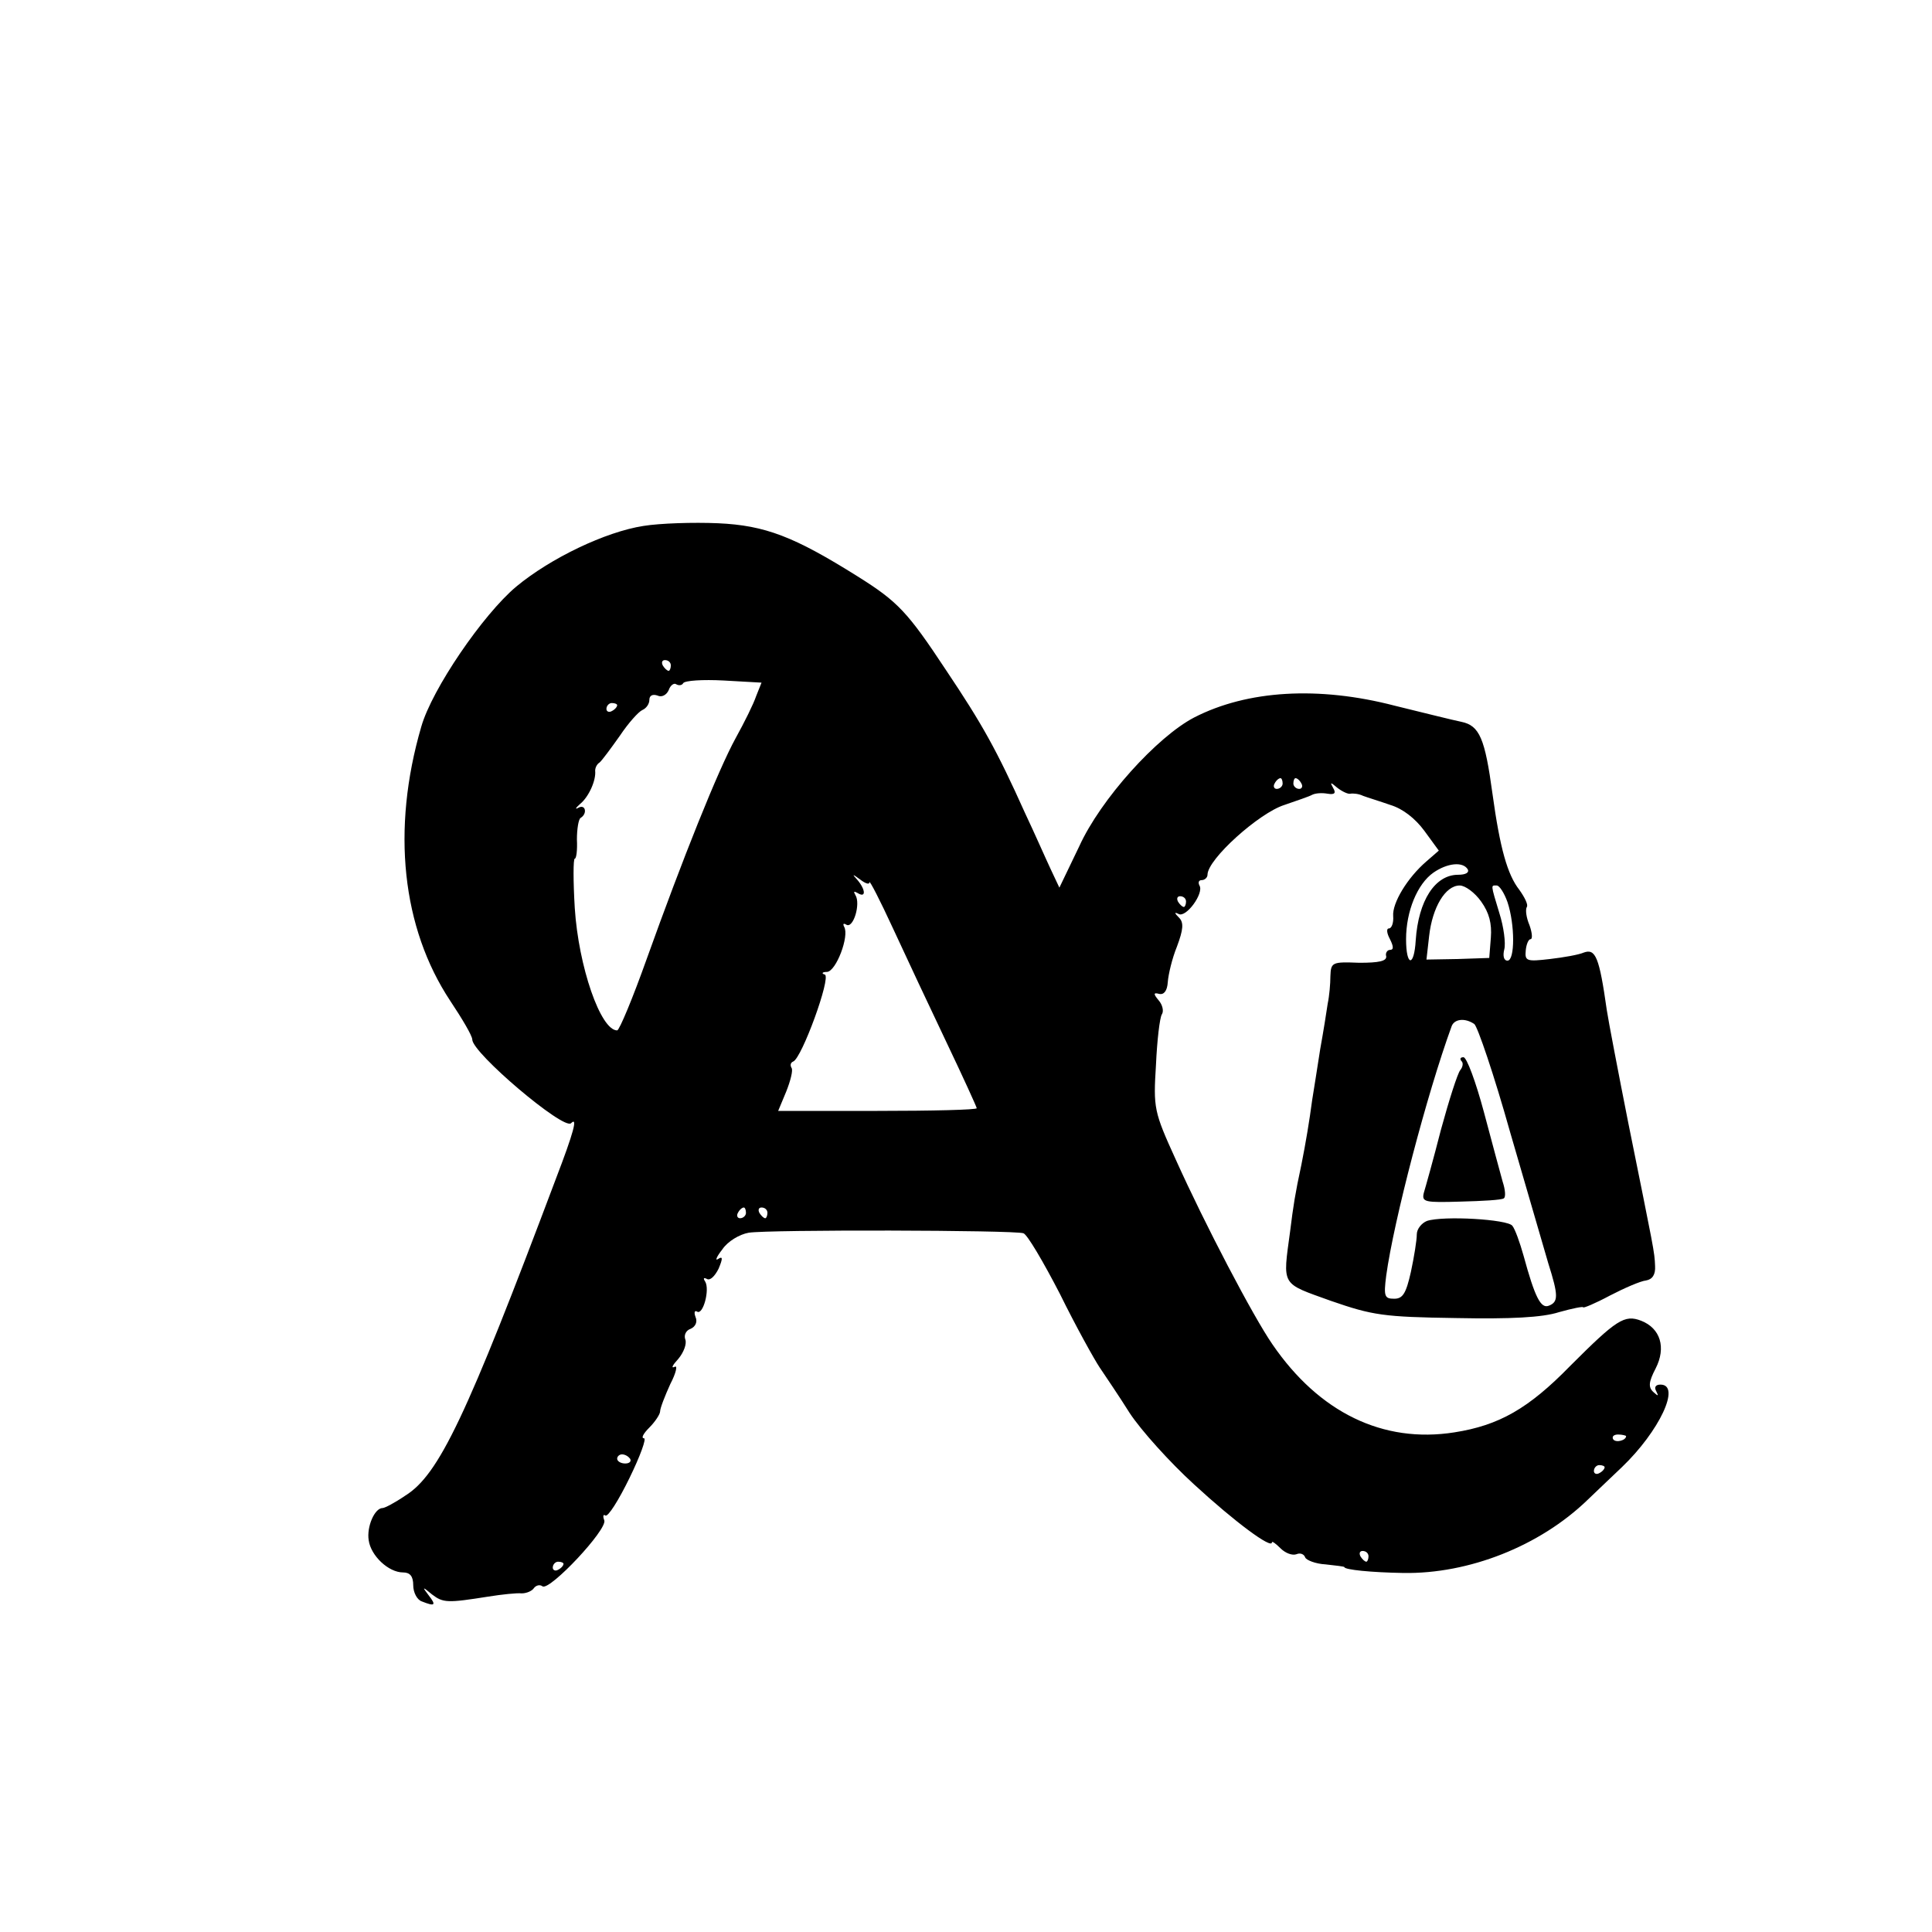
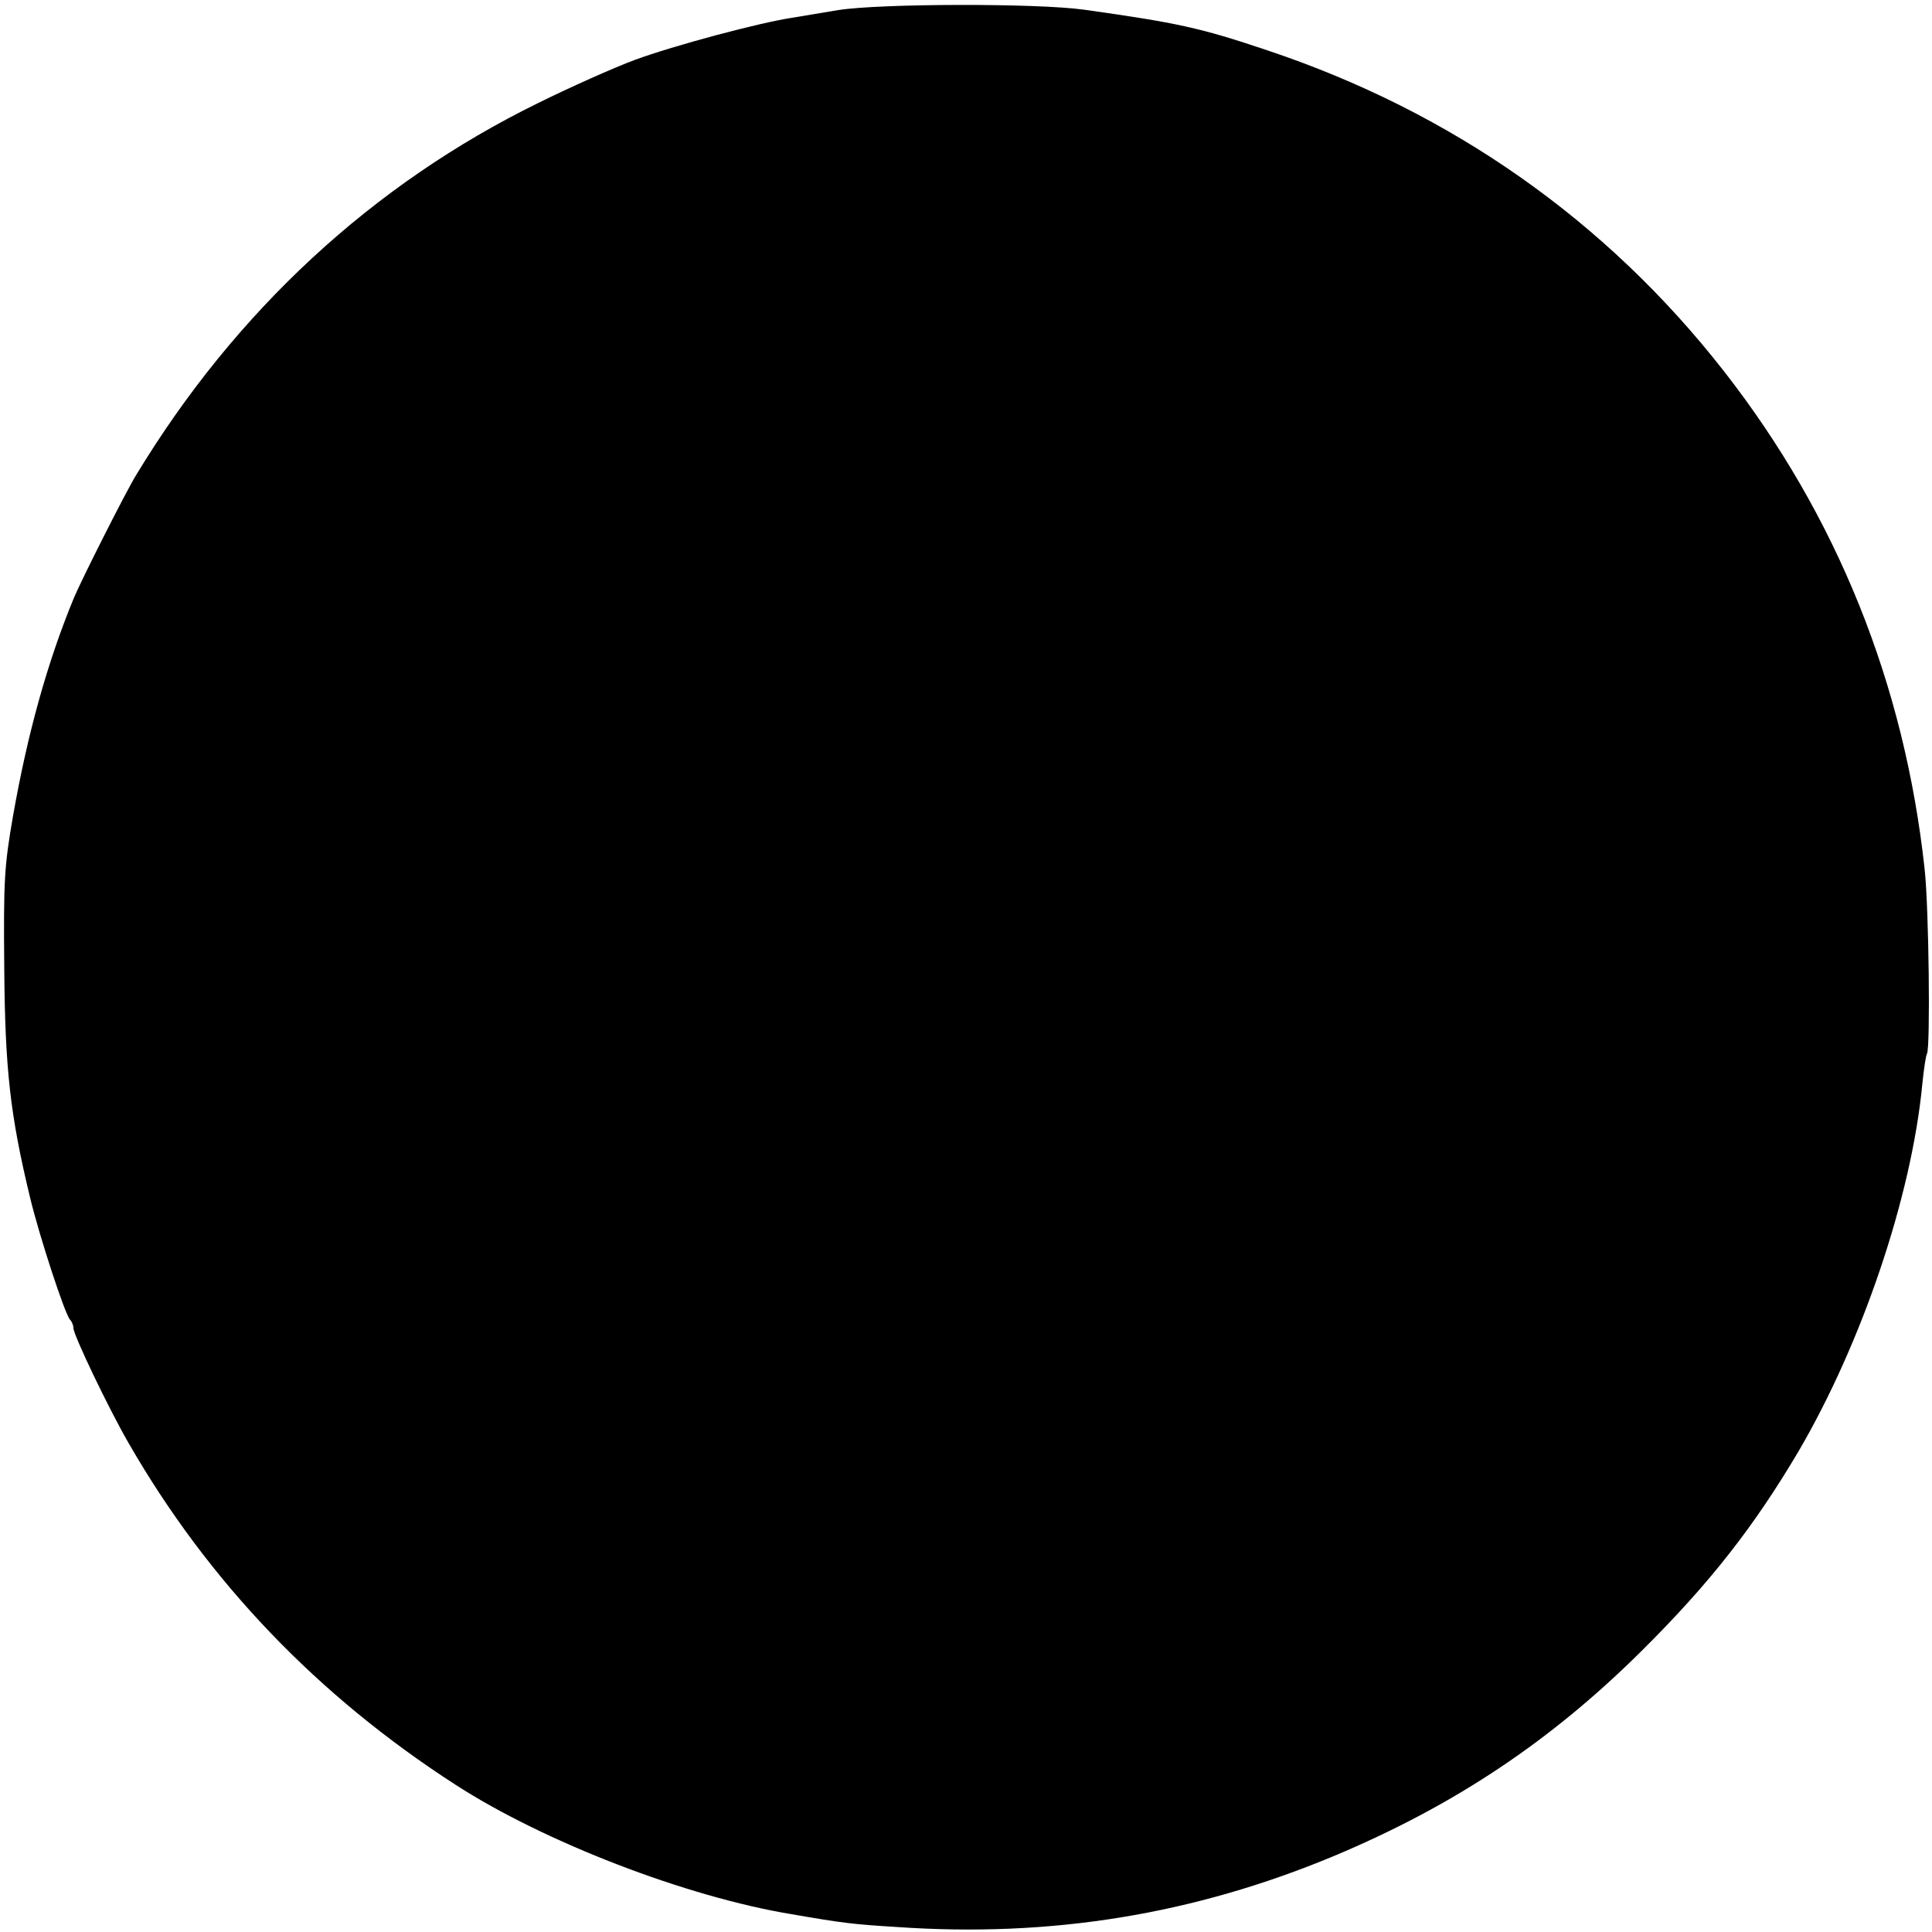
- <svg xmlns="http://www.w3.org/2000/svg" version="1.0" width="360pt" height="360pt" viewBox="0 0 360 360" preserveAspectRatio="xMidYMid meet">
-   <g transform="translate(0,360) scale(0.1,-0.1)" fill="#000000" stroke="none">
-     <path d="M1199 2620 c-71 -11 -173 -60 -237 -113 -62 -52 -157 -191 -177 -261 -56 -192 -36 -375 54 -511 22 -33 41 -65 41 -72 0 -25 170 -169 184 -156 13 13 5 -17 -28 -103 -167 -444 -218 -552 -281 -591 -19 -13 -38 -23 -42 -23 -15 0 -30 -35 -26 -60 4 -29 37 -60 64 -60 13 0 19 -7 19 -24 0 -13 7 -27 16 -30 25 -10 27 -7 13 11 -13 17 -12 17 6 2 21 -16 29 -16 105 -4 25 4 53 7 62 6 10 0 20 5 23 10 4 5 11 7 16 3 14 -8 121 106 115 123 -3 8 -2 12 2 9 5 -3 25 29 45 70 20 41 32 74 27 74 -6 0 -1 9 10 20 11 11 20 25 20 30 0 6 9 29 19 51 11 21 14 36 8 32 -7 -3 -4 3 7 15 10 12 16 28 13 36 -3 8 1 17 10 20 9 4 13 13 9 22 -3 8 -2 13 3 10 11 -7 24 41 15 56 -4 6 -3 8 3 5 6 -4 15 5 22 19 8 19 8 24 -1 18 -6 -4 -3 4 8 18 10 15 32 28 49 31 37 6 495 5 512 -1 7 -2 37 -53 68 -113 30 -61 64 -122 74 -137 10 -15 36 -53 56 -85 21 -32 75 -92 120 -133 76 -70 145 -121 145 -108 0 3 7 -2 16 -11 9 -9 22 -14 30 -11 7 3 14 0 16 -6 2 -5 19 -12 38 -13 19 -2 35 -4 35 -5 0 -5 50 -10 110 -11 122 -2 254 50 343 136 19 18 48 46 64 61 70 67 111 154 72 154 -9 0 -12 -5 -8 -12 5 -10 4 -10 -5 -2 -10 9 -9 19 4 44 20 39 9 75 -27 89 -31 12 -46 2 -132 -84 -78 -80 -133 -111 -216 -124 -133 -21 -252 37 -339 164 -36 52 -126 224 -180 344 -41 90 -42 96 -37 177 2 45 7 88 11 94 4 6 1 18 -6 26 -10 12 -10 15 1 12 9 -2 15 6 16 22 1 14 8 44 17 66 12 32 13 45 4 54 -9 9 -9 11 -1 7 14 -8 48 39 39 53 -3 6 -1 10 4 10 6 0 11 5 11 10 0 29 96 115 143 130 23 8 47 16 52 19 6 3 18 4 29 2 13 -2 16 1 10 11 -6 11 -5 11 8 0 9 -7 20 -12 24 -11 5 1 16 0 24 -4 8 -3 31 -10 51 -17 23 -7 46 -25 63 -48 l27 -37 -23 -20 c-36 -31 -64 -78 -62 -102 1 -13 -3 -23 -8 -23 -5 0 -4 -9 2 -20 7 -14 7 -20 0 -20 -5 0 -9 -6 -7 -12 1 -9 -14 -12 -50 -12 -51 2 -53 1 -54 -25 0 -14 -2 -37 -5 -51 -2 -14 -8 -52 -14 -85 -5 -33 -12 -76 -15 -95 -5 -38 -12 -80 -20 -120 -12 -56 -15 -76 -21 -124 -14 -104 -18 -96 76 -130 78 -27 98 -30 233 -32 102 -2 161 1 192 11 25 7 45 11 45 9 0 -2 22 7 50 22 27 14 57 27 67 28 12 2 18 11 17 27 -1 27 -2 29 -50 267 -19 96 -37 190 -40 210 -14 99 -21 115 -43 107 -9 -4 -37 -9 -63 -12 -43 -5 -47 -4 -45 16 1 11 5 21 9 21 4 0 3 12 -2 26 -6 14 -8 29 -5 34 3 4 -4 18 -14 32 -22 28 -36 77 -50 179 -14 103 -24 127 -58 134 -15 3 -71 17 -124 30 -142 37 -275 29 -374 -22 -69 -36 -174 -152 -214 -240 l-37 -77 -16 34 c-9 19 -30 67 -48 105 -53 118 -80 166 -147 266 -72 109 -90 128 -165 175 -118 74 -172 95 -260 99 -46 2 -108 0 -139 -5z m51 -260 c0 -5 -2 -10 -4 -10 -3 0 -8 5 -11 10 -3 6 -1 10 4 10 6 0 11 -4 11 -10z m159 -57 c-5 -15 -22 -49 -38 -78 -33 -60 -99 -225 -166 -412 -26 -73 -51 -133 -55 -133 -31 0 -72 119 -79 228 -3 50 -3 92 0 92 3 0 5 16 4 36 0 19 3 38 7 40 13 8 9 26 -4 19 -7 -4 -6 -1 3 7 16 13 30 44 28 62 0 5 3 12 8 15 4 3 21 26 38 50 16 24 35 45 42 48 7 3 13 11 13 19 0 8 6 11 15 8 8 -4 17 1 21 10 3 9 10 14 14 11 5 -3 11 -2 13 2 3 5 37 7 75 5 l71 -4 -10 -25z m-259 -17 c0 -3 -4 -8 -10 -11 -5 -3 -10 -1 -10 4 0 6 5 11 10 11 6 0 10 -2 10 -4z m1240 -146 c0 -5 -5 -10 -11 -10 -5 0 -7 5 -4 10 3 6 8 10 11 10 2 0 4 -4 4 -10z m35 0 c3 -5 1 -10 -4 -10 -6 0 -11 5 -11 10 0 6 2 10 4 10 3 0 8 -4 11 -10z m310 -160 c3 -6 -4 -10 -18 -10 -43 0 -74 -48 -79 -122 -3 -51 -18 -49 -18 2 0 52 21 103 51 124 26 18 55 21 64 6z m-1115 -24 c0 5 20 -34 44 -86 24 -52 69 -148 100 -213 31 -65 56 -120 56 -122 0 -3 -83 -5 -185 -5 l-185 0 15 36 c8 20 13 40 10 44 -3 5 -2 10 3 12 16 6 71 157 59 162 -7 2 -5 5 4 5 17 1 42 67 32 84 -3 6 -1 7 4 4 13 -8 27 39 17 55 -4 7 -3 8 4 4 16 -10 15 6 0 24 -11 12 -10 12 5 1 9 -7 17 -10 17 -5z m1140 -36 c15 -21 20 -41 18 -67 l-3 -38 -59 -2 -58 -1 5 44 c6 53 30 94 57 94 10 0 28 -13 40 -30z m49 -1 c14 -42 14 -109 0 -109 -7 0 -9 9 -6 21 3 11 -1 42 -9 67 -17 56 -16 52 -5 52 5 0 14 -14 20 -31z m-599 1 c0 -5 -2 -10 -4 -10 -3 0 -8 5 -11 10 -3 6 -1 10 4 10 6 0 11 -4 11 -10z m537 -228 c6 -4 37 -95 67 -202 31 -107 63 -217 71 -244 19 -60 19 -72 1 -79 -15 -6 -26 16 -47 93 -7 25 -16 50 -21 56 -9 12 -128 19 -159 9 -10 -4 -19 -15 -19 -25 0 -11 -5 -42 -11 -70 -9 -40 -15 -50 -31 -50 -18 0 -20 4 -15 43 14 102 76 339 122 465 5 13 24 16 42 4z m-1357 -352 c0 -5 -5 -10 -11 -10 -5 0 -7 5 -4 10 3 6 8 10 11 10 2 0 4 -4 4 -10z m40 0 c0 -5 -2 -10 -4 -10 -3 0 -8 5 -11 10 -3 6 -1 10 4 10 6 0 11 -4 11 -10z m1600 -416 c0 -8 -19 -13 -24 -6 -3 5 1 9 9 9 8 0 15 -2 15 -3z m-1856 -42 c3 -5 -1 -9 -9 -9 -8 0 -15 4 -15 9 0 4 4 8 9 8 6 0 12 -4 15 -8z m1816 -16 c0 -3 -4 -8 -10 -11 -5 -3 -10 -1 -10 4 0 6 5 11 10 11 6 0 10 -2 10 -4z m-440 -166 c0 -5 -2 -10 -4 -10 -3 0 -8 5 -11 10 -3 6 -1 10 4 10 6 0 11 -4 11 -10z m-1500 -14 c0 -3 -4 -8 -10 -11 -5 -3 -10 -1 -10 4 0 6 5 11 10 11 6 0 10 -2 10 -4z" />
-     <path d="M2723 1623 c4 -3 3 -11 -2 -17 -5 -6 -21 -56 -36 -111 -14 -55 -29 -108 -32 -118 -4 -17 2 -18 69 -16 40 1 76 3 80 6 4 2 3 16 -2 31 -4 15 -20 73 -35 130 -15 56 -32 102 -38 102 -6 0 -7 -3 -4 -7z" />
+ <svg xmlns="http://www.w3.org/2000/svg" version="1.0" width="500pt" height="500pt" viewBox="0 0 500 500" preserveAspectRatio="xMidYMid meet">
+   <g transform="translate(0,500) scale(0.1,-0.1)" fill="#000000" stroke="none">
+     <path d="M2170 4974 c-41 -7 -95 -16 -120 -20 -82 -12 -307 -72 -407 -109 -54 -20 -166 -70 -249 -111 -429 -210 -785 -539 -1042 -964 -26 -42 -142 -272 -161 -318 -69 -167 -120 -352 -157 -562 -23 -132 -25 -168 -23 -395 2 -261 15 -380 67 -595 24 -100 90 -301 103 -315 5 -5 9 -15 9 -22 0 -18 92 -210 143 -298 206 -358 488 -653 846 -884 229 -148 597 -290 870 -335 133 -23 158 -26 271 -33 401 -28 771 33 1133 184 312 131 562 298 798 533 175 174 288 319 403 513 164 280 293 659 321 952 4 39 9 73 12 78 9 15 5 376 -6 477 -52 480 -227 915 -520 1290 -304 389 -705 671 -1182 830 -172 58 -232 71 -474 105 -123 17 -527 16 -635 -1z" />
  </g>
</svg>
